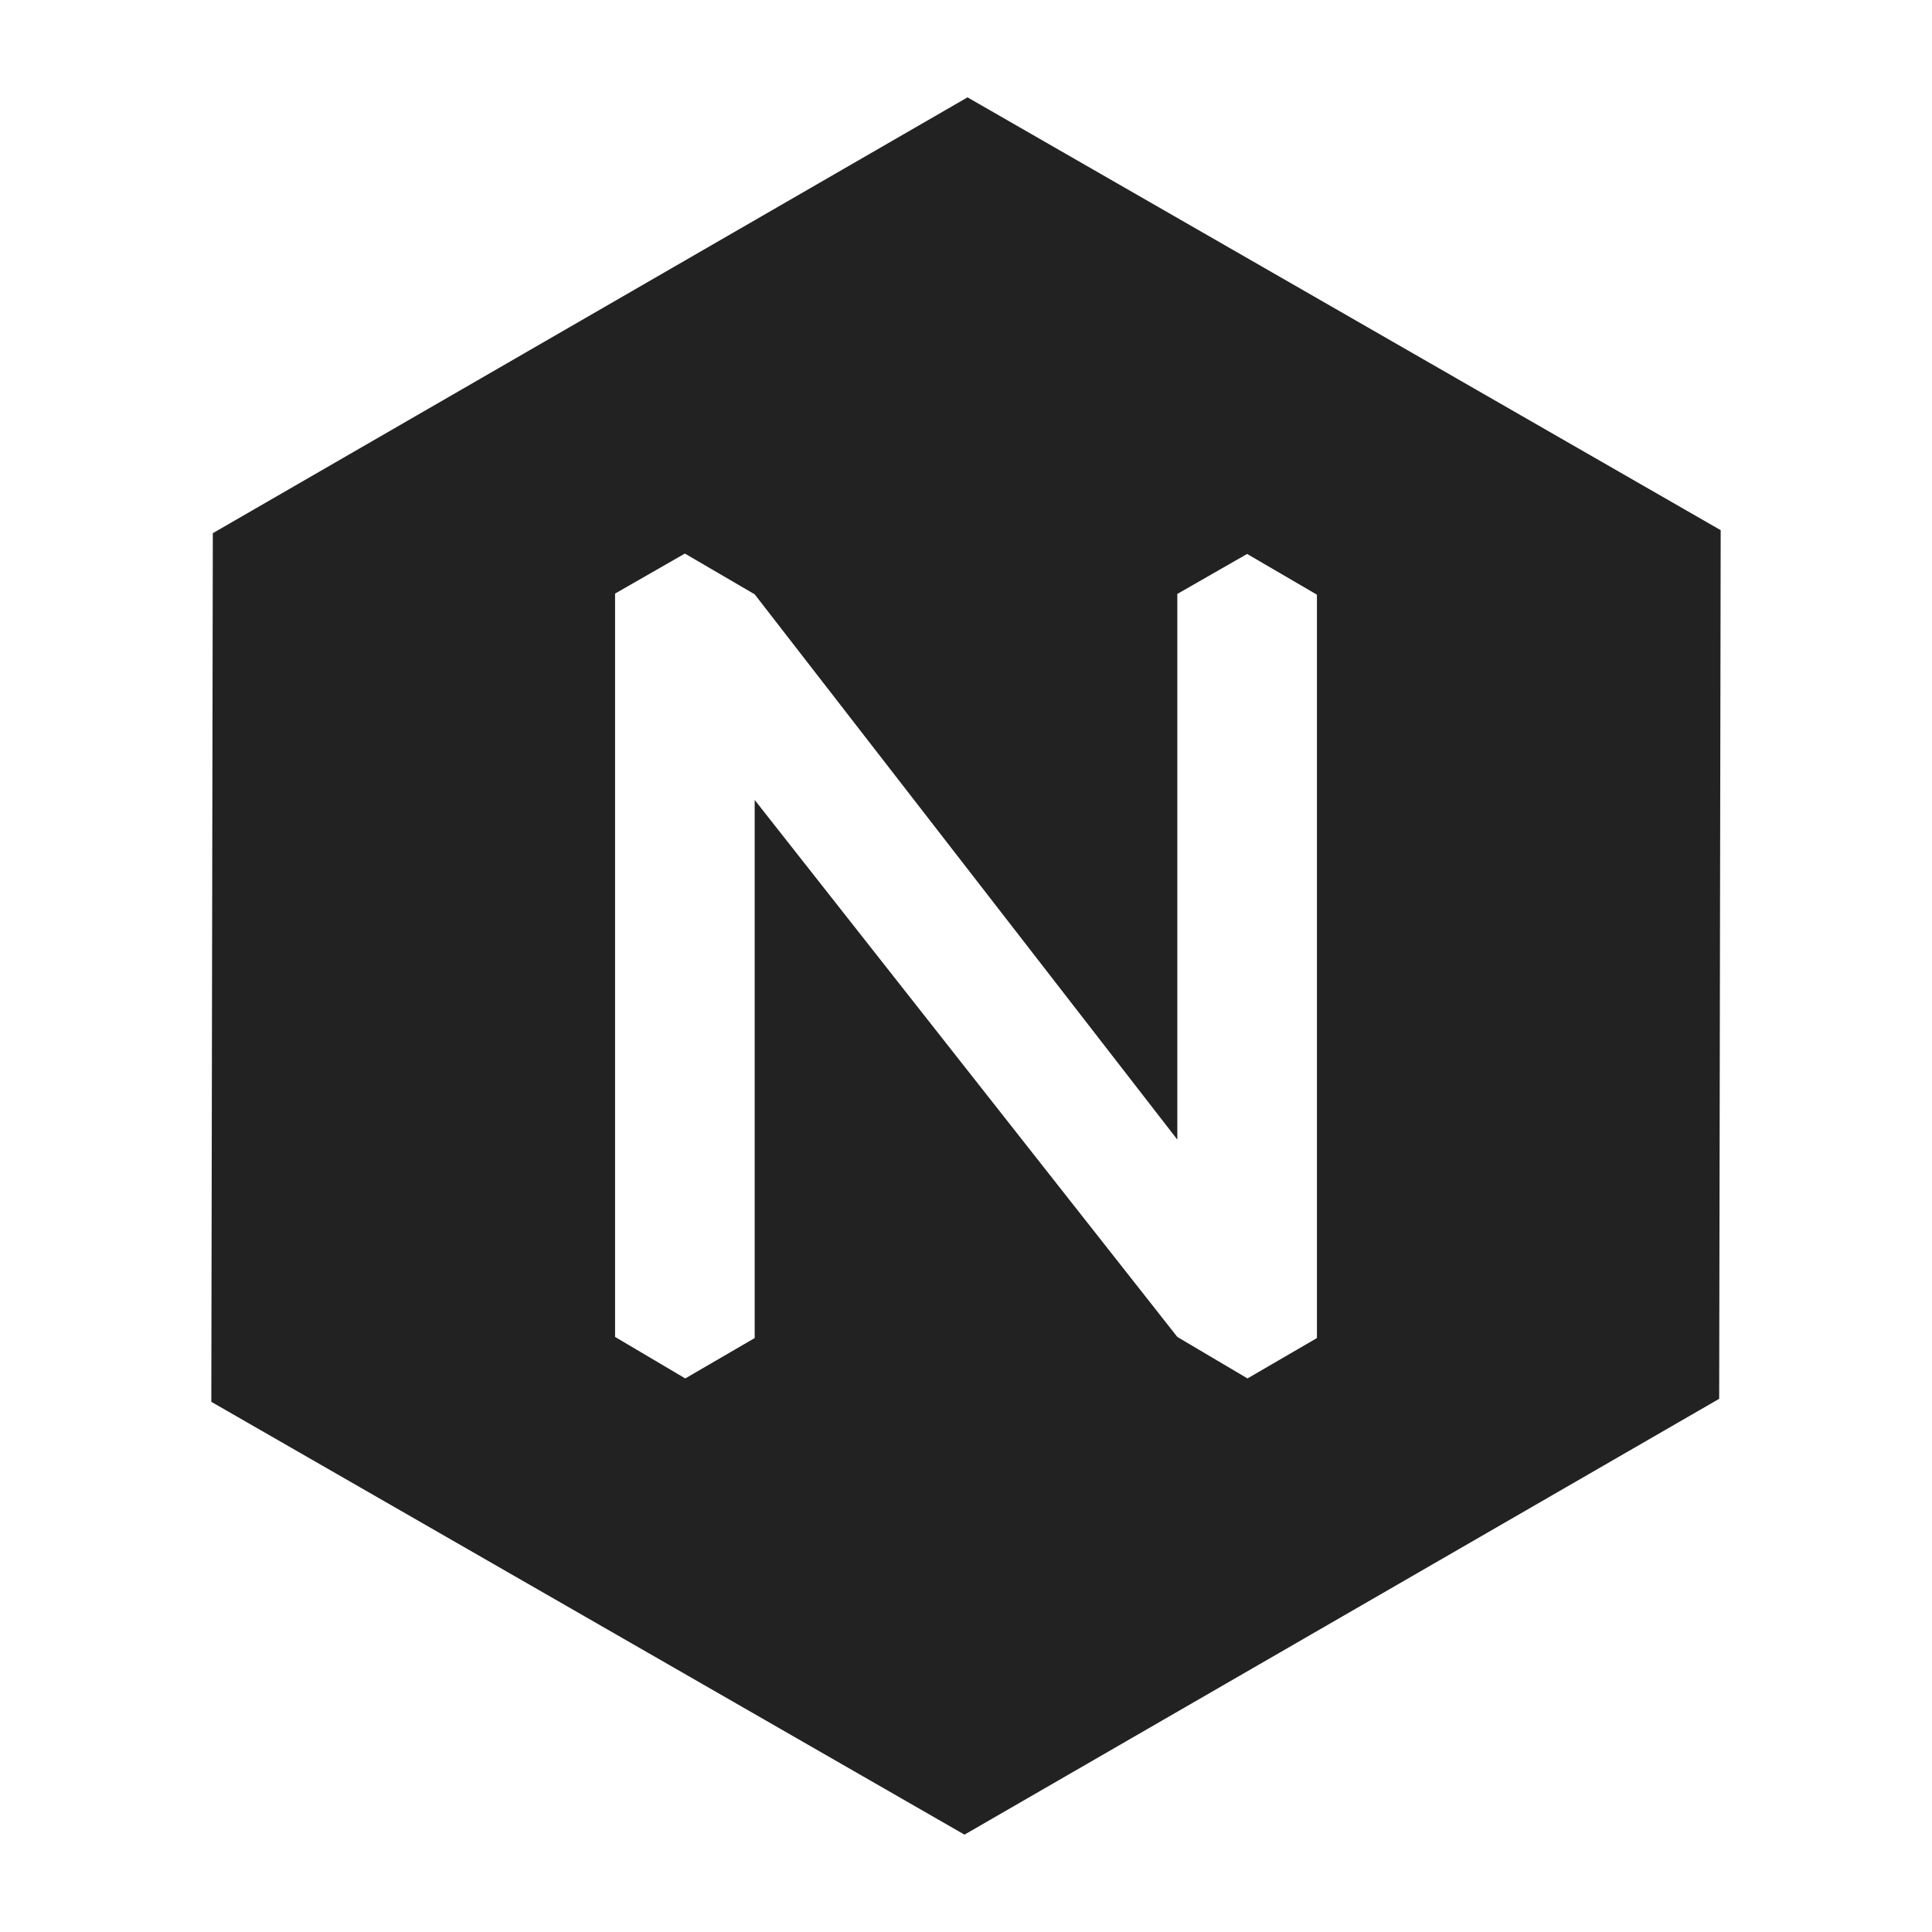
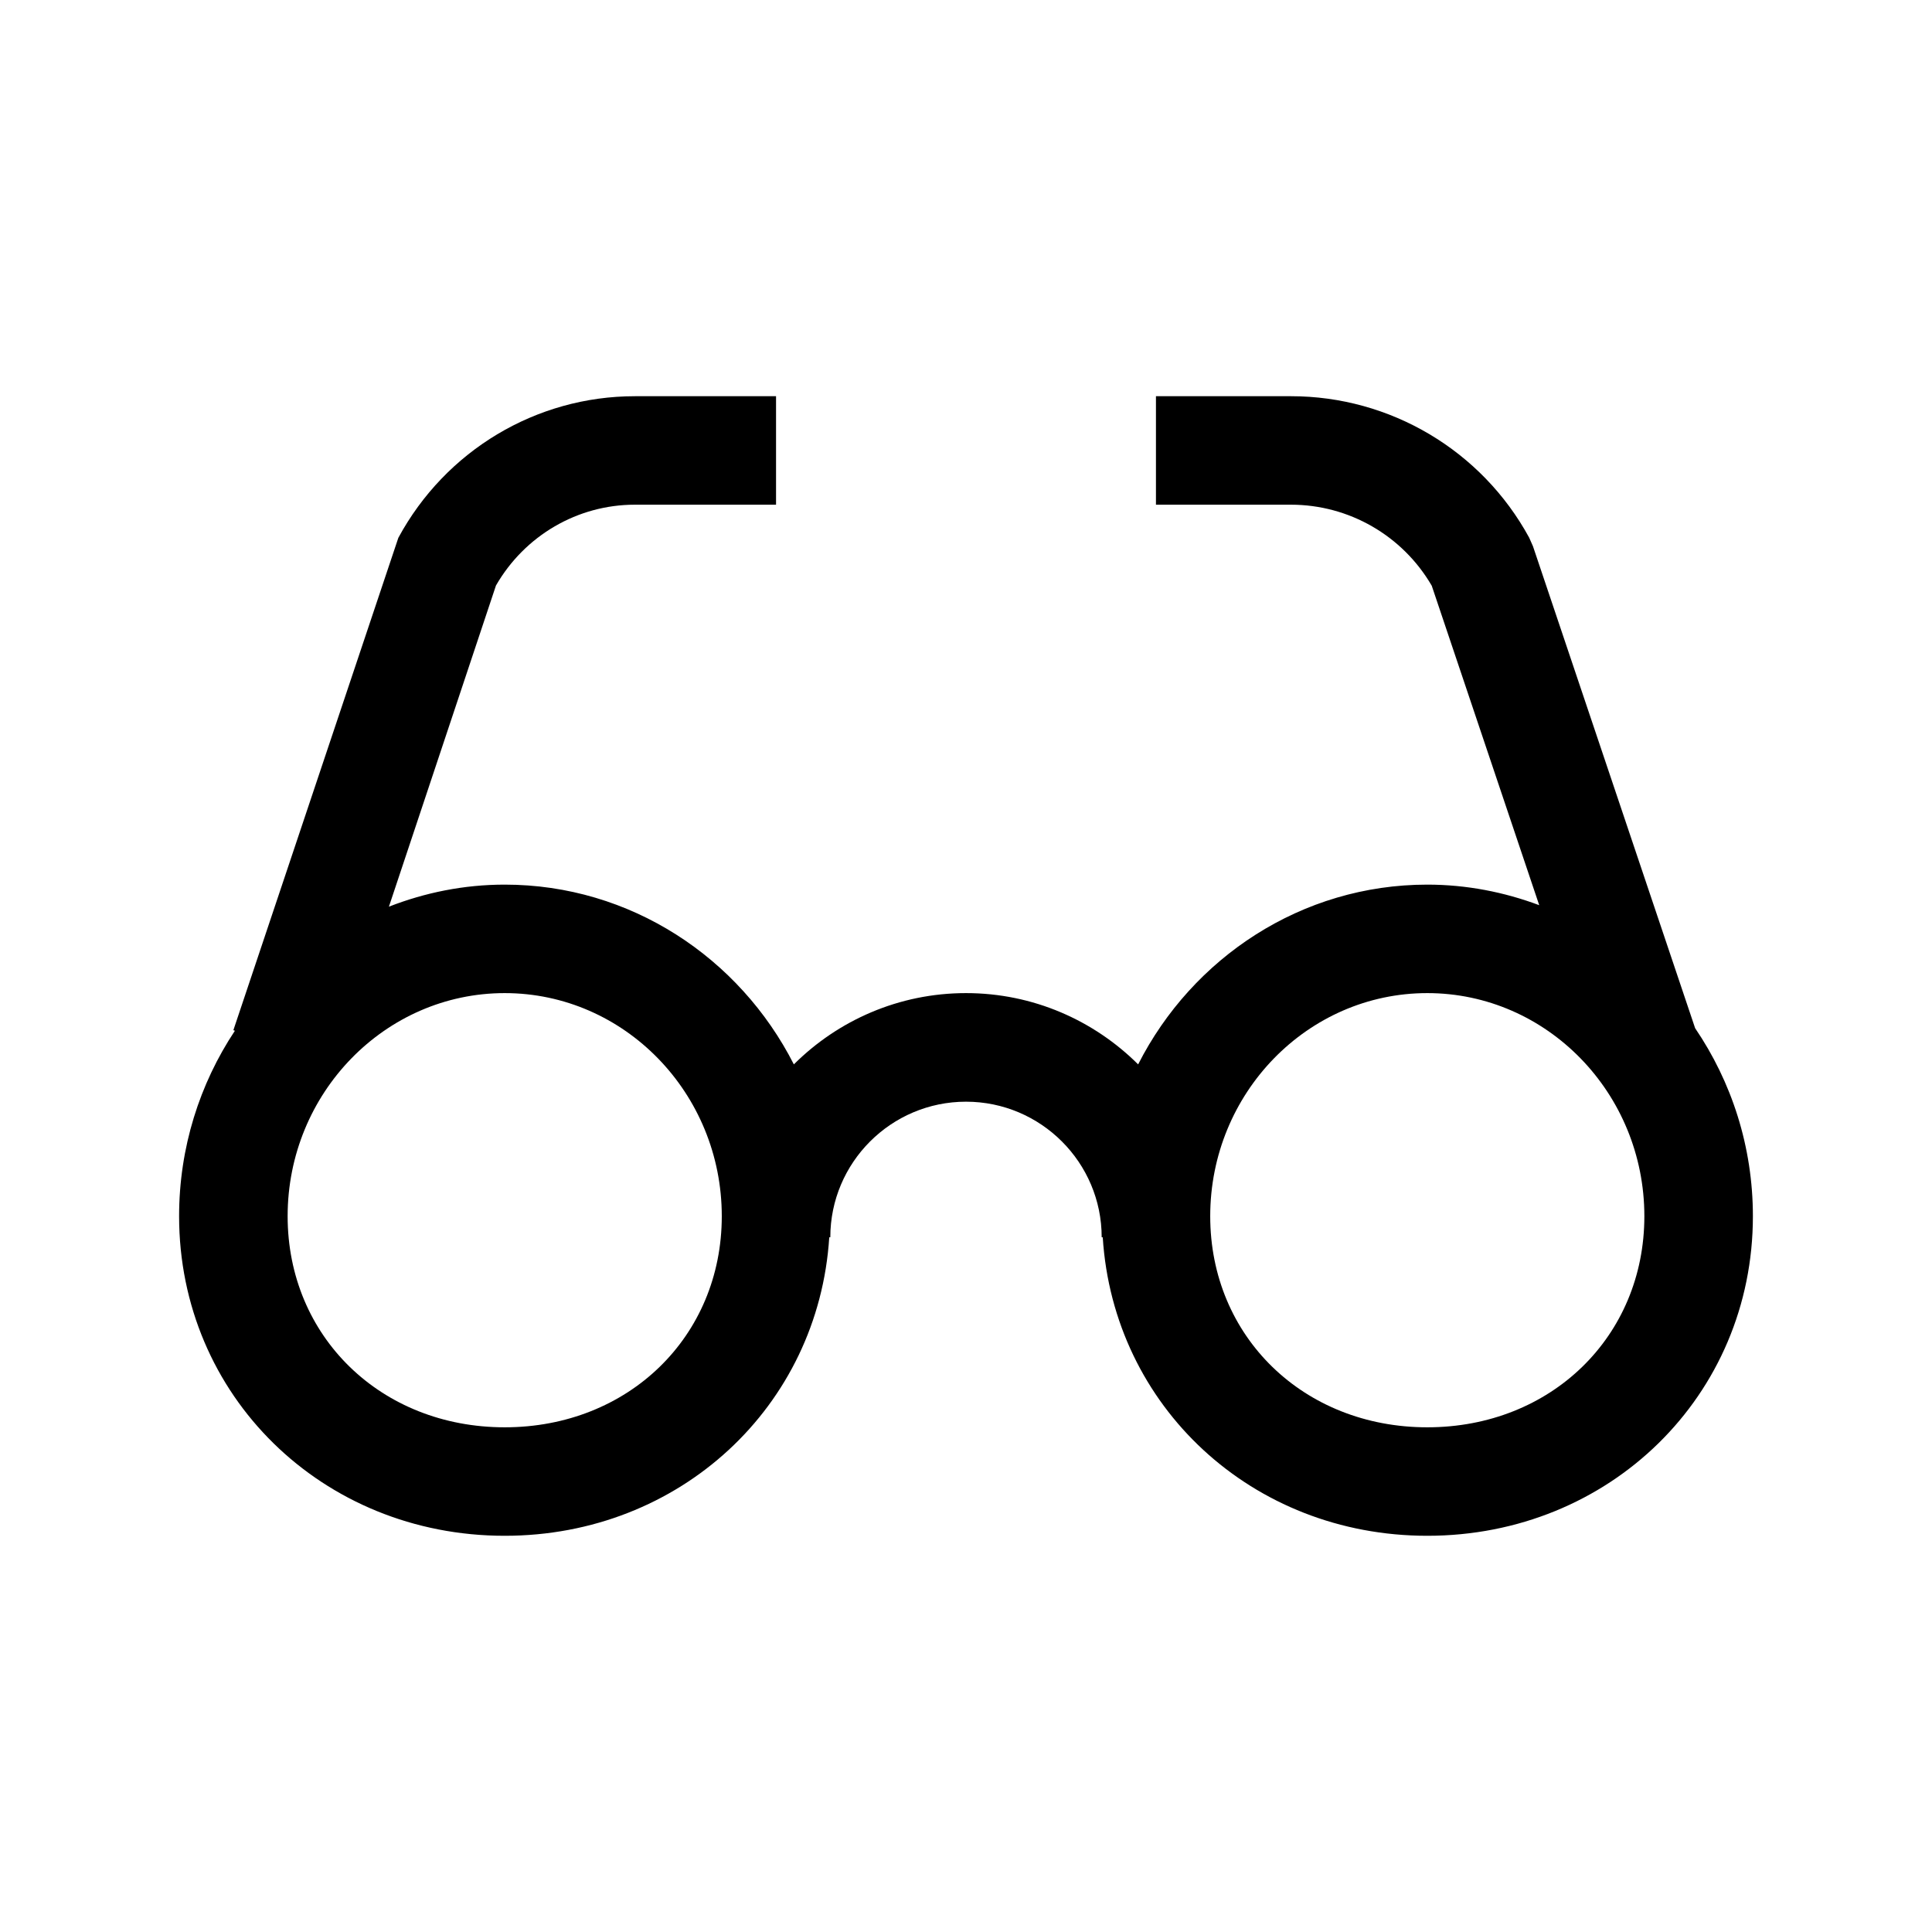
- <svg xmlns="http://www.w3.org/2000/svg" xml:space="preserve" enable-background="new 0 0 512 512" viewBox="0 0 512 512" height="512px" width="512px" y="0px" x="0px" id="NexT" version="1.1">
-   <defs id="defs3388" />
-   <path style="fill:#222222;fill-opacity:1" id="path3384" d="M 256.4,25.8 56.4,141.3 56,371.5 255.6,486.2 455.6,370.7 456,140.5 Z m 92.6,328.8 -18.4,10.7 -18.6,-11 0,0 -112,-142.3 0,142.6 -18.4,10.7 -18.6,-11 0,-197 18.5,-10.6 18.5,10.8 0,0 112,144.5 0,-144.6 18.5,-10.6 18.5,10.8 z" />
+ <svg xmlns="http://www.w3.org/2000/svg" t="1534181467825" class="icon" style="" viewBox="0 0 1024 1024" version="1.1" p-id="1824" width="200" height="200">
+   <defs>
+     <style type="text/css" />
+   </defs>
+   <path d="M898.455 544.962L812.503 289.52l-2.024-4.578a143.722 143.722 0 0 0-126.233-74.942h-71.568v57.497h71.568c30.786 0 59.157 16.405 74.606 42.948L815.819 479.766c-18.54-6.936-38.481-10.897-59.325-10.897-66.683 0-124.548 38.763-153.255 95.277-23.424-23.313-55.671-37.779-91.233-37.779-35.604 0-67.848 14.466-91.246 37.779-28.735-56.515-86.573-95.277-153.255-95.277-21.63 0-42.275 4.242-61.374 11.686l56.739-170.221c15.251-26.488 43.228-42.836 73.62-42.836h74.829v-57.497h-74.829c-52.301 0-100.334 28.763-125.361 75.053l-87.44 260.976 0.814 0.279c-18.652 28.089-29.576 61.935-29.576 98.311 0 94.97 75.81 169.378 172.577 169.378 92.92 0 166.316-68.65 172.018-158.199h0.562c0-39.633 32.244-71.878 71.921-71.878 39.663 0 71.909 32.245 71.909 71.878h0.562c5.674 89.548 79.098 158.199 172.018 158.199 96.739 0 172.577-74.409 172.577-169.378 0.001-36.992-11.346-71.317-30.616-99.66z m-630.949 211.539c-65.589 0-115.053-48.118-115.053-111.88 0-65.196 51.601-118.255 115.053-118.255 63.455 0 115.053 53.059 115.053 118.255-0.001 63.761-49.465 111.88-115.053 111.88z m488.988 0c-65.616 0-115.053-48.118-115.053-111.88 0-65.196 51.571-118.255 115.053-118.255 63.423 0 115.051 53.059 115.051 118.255 0 63.761-49.491 111.88-115.051 111.88z" p-id="1825" />
</svg>
